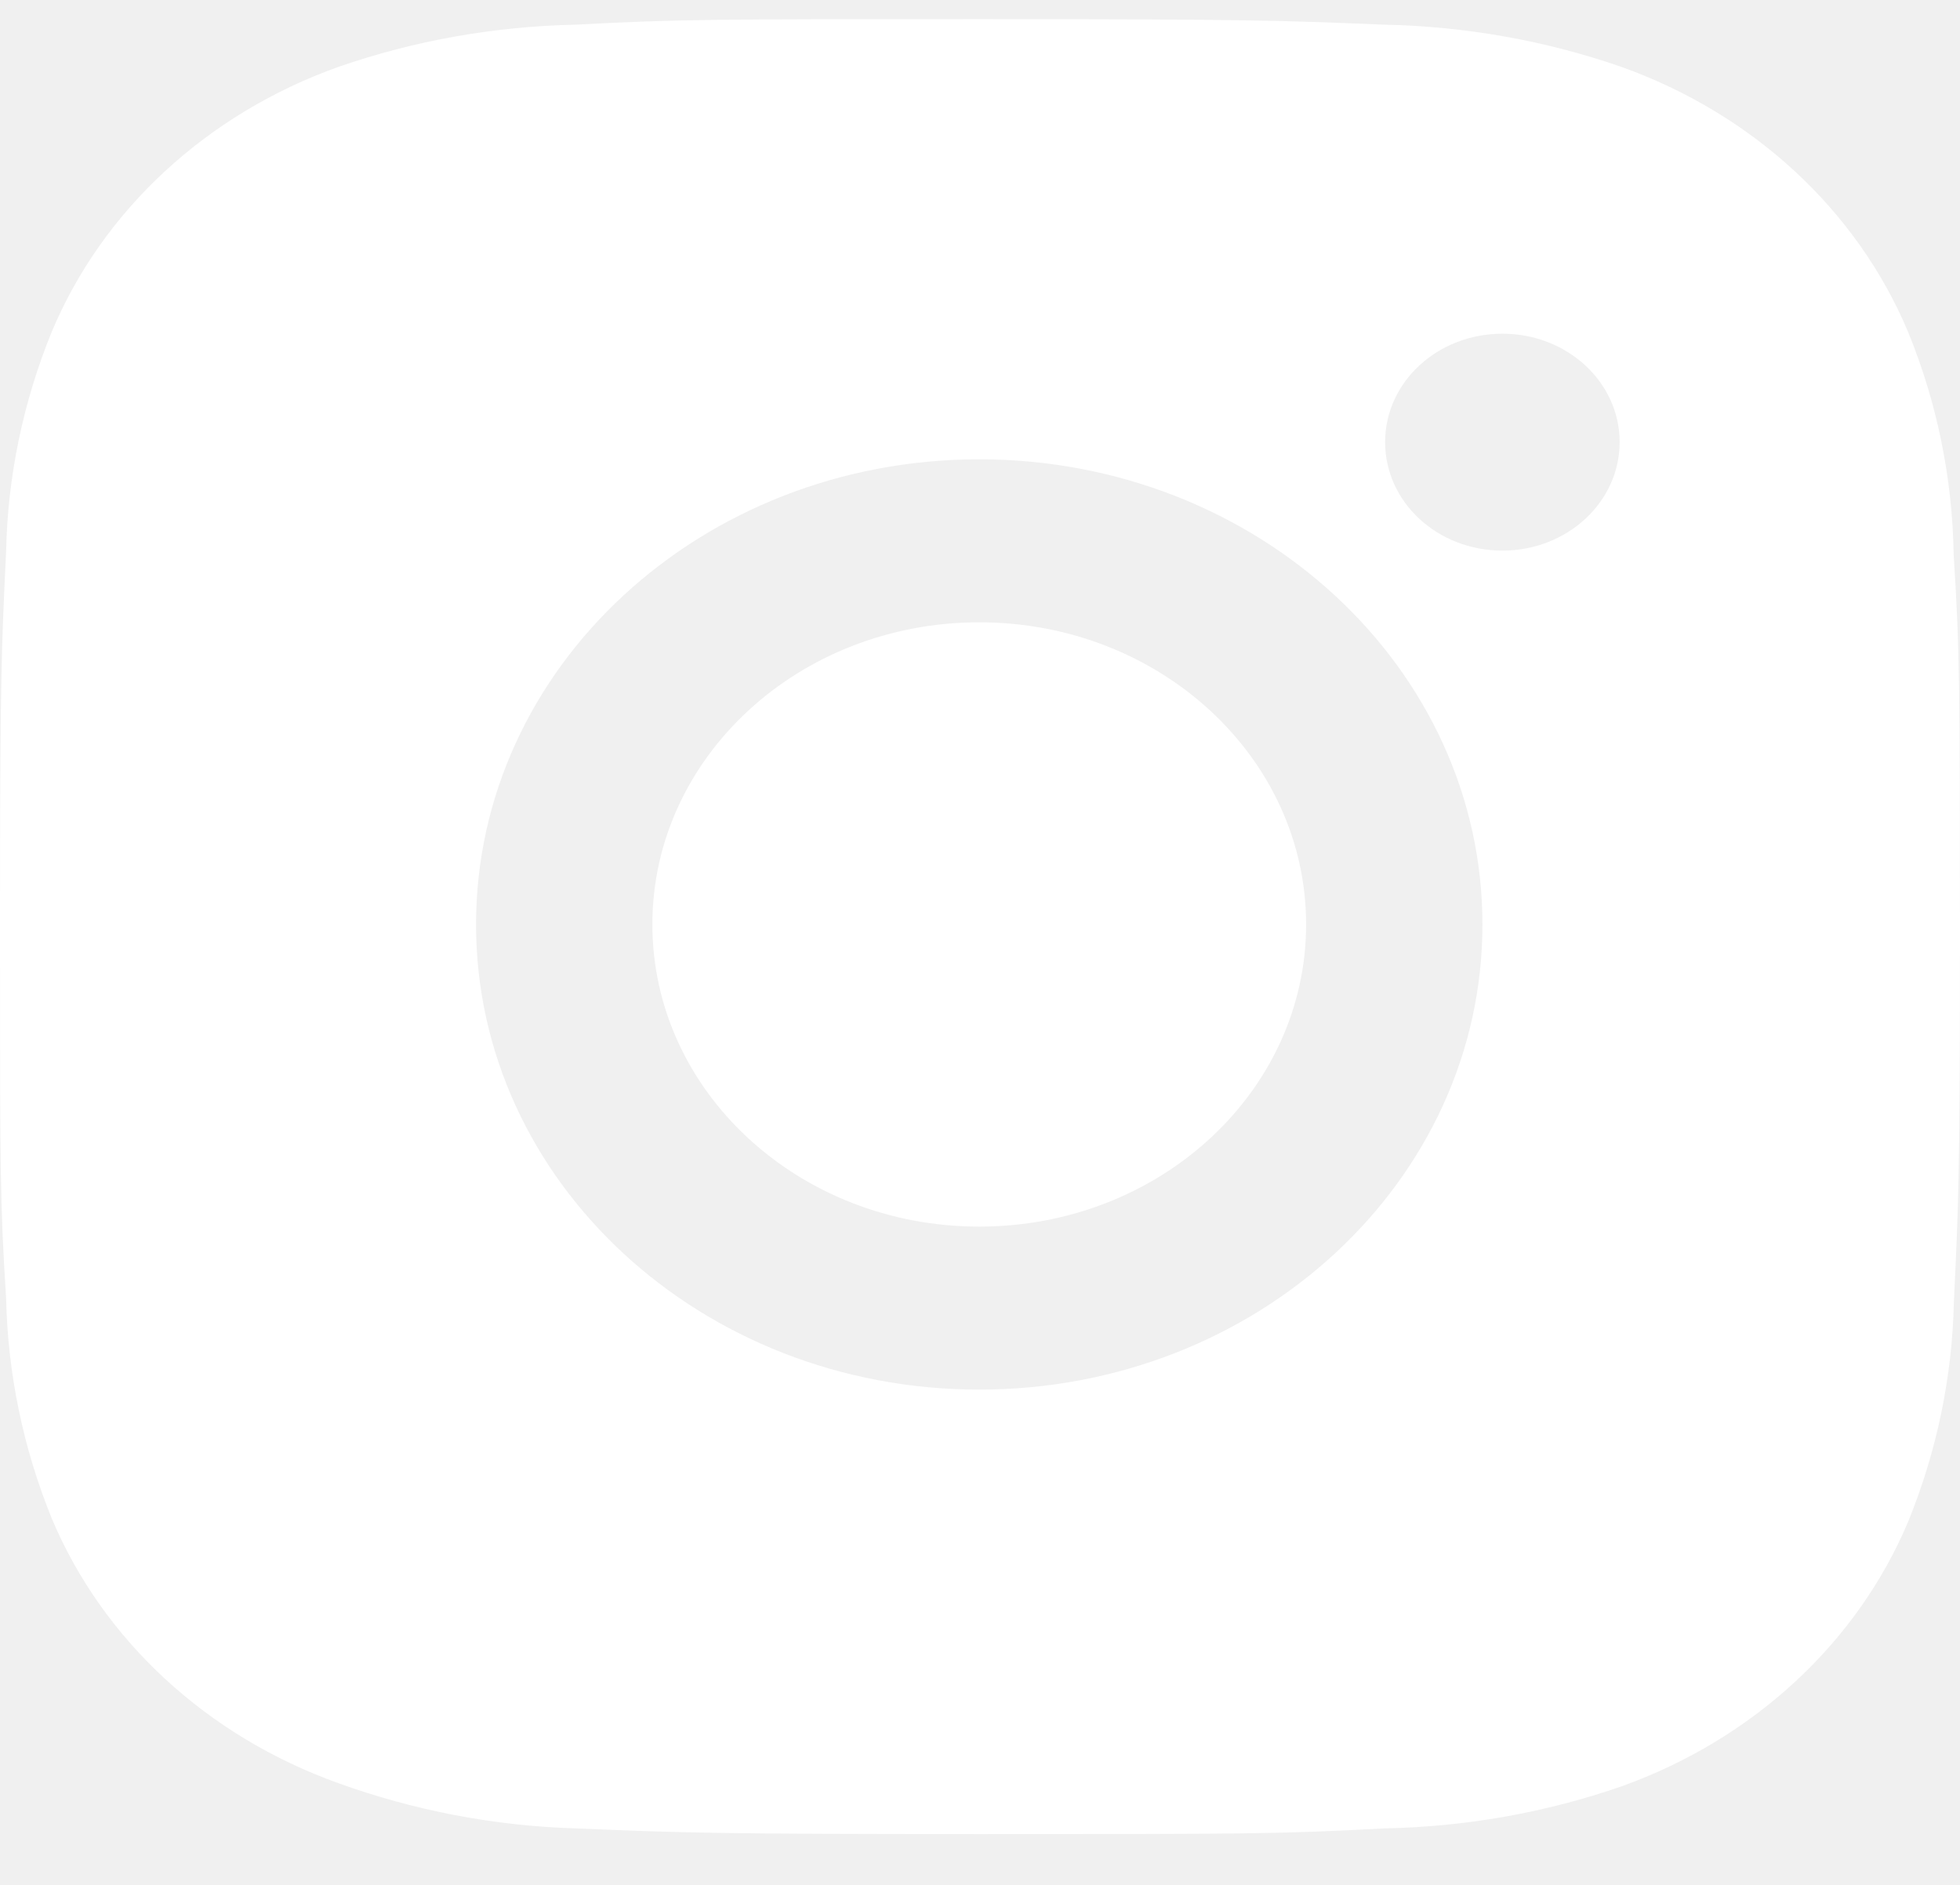
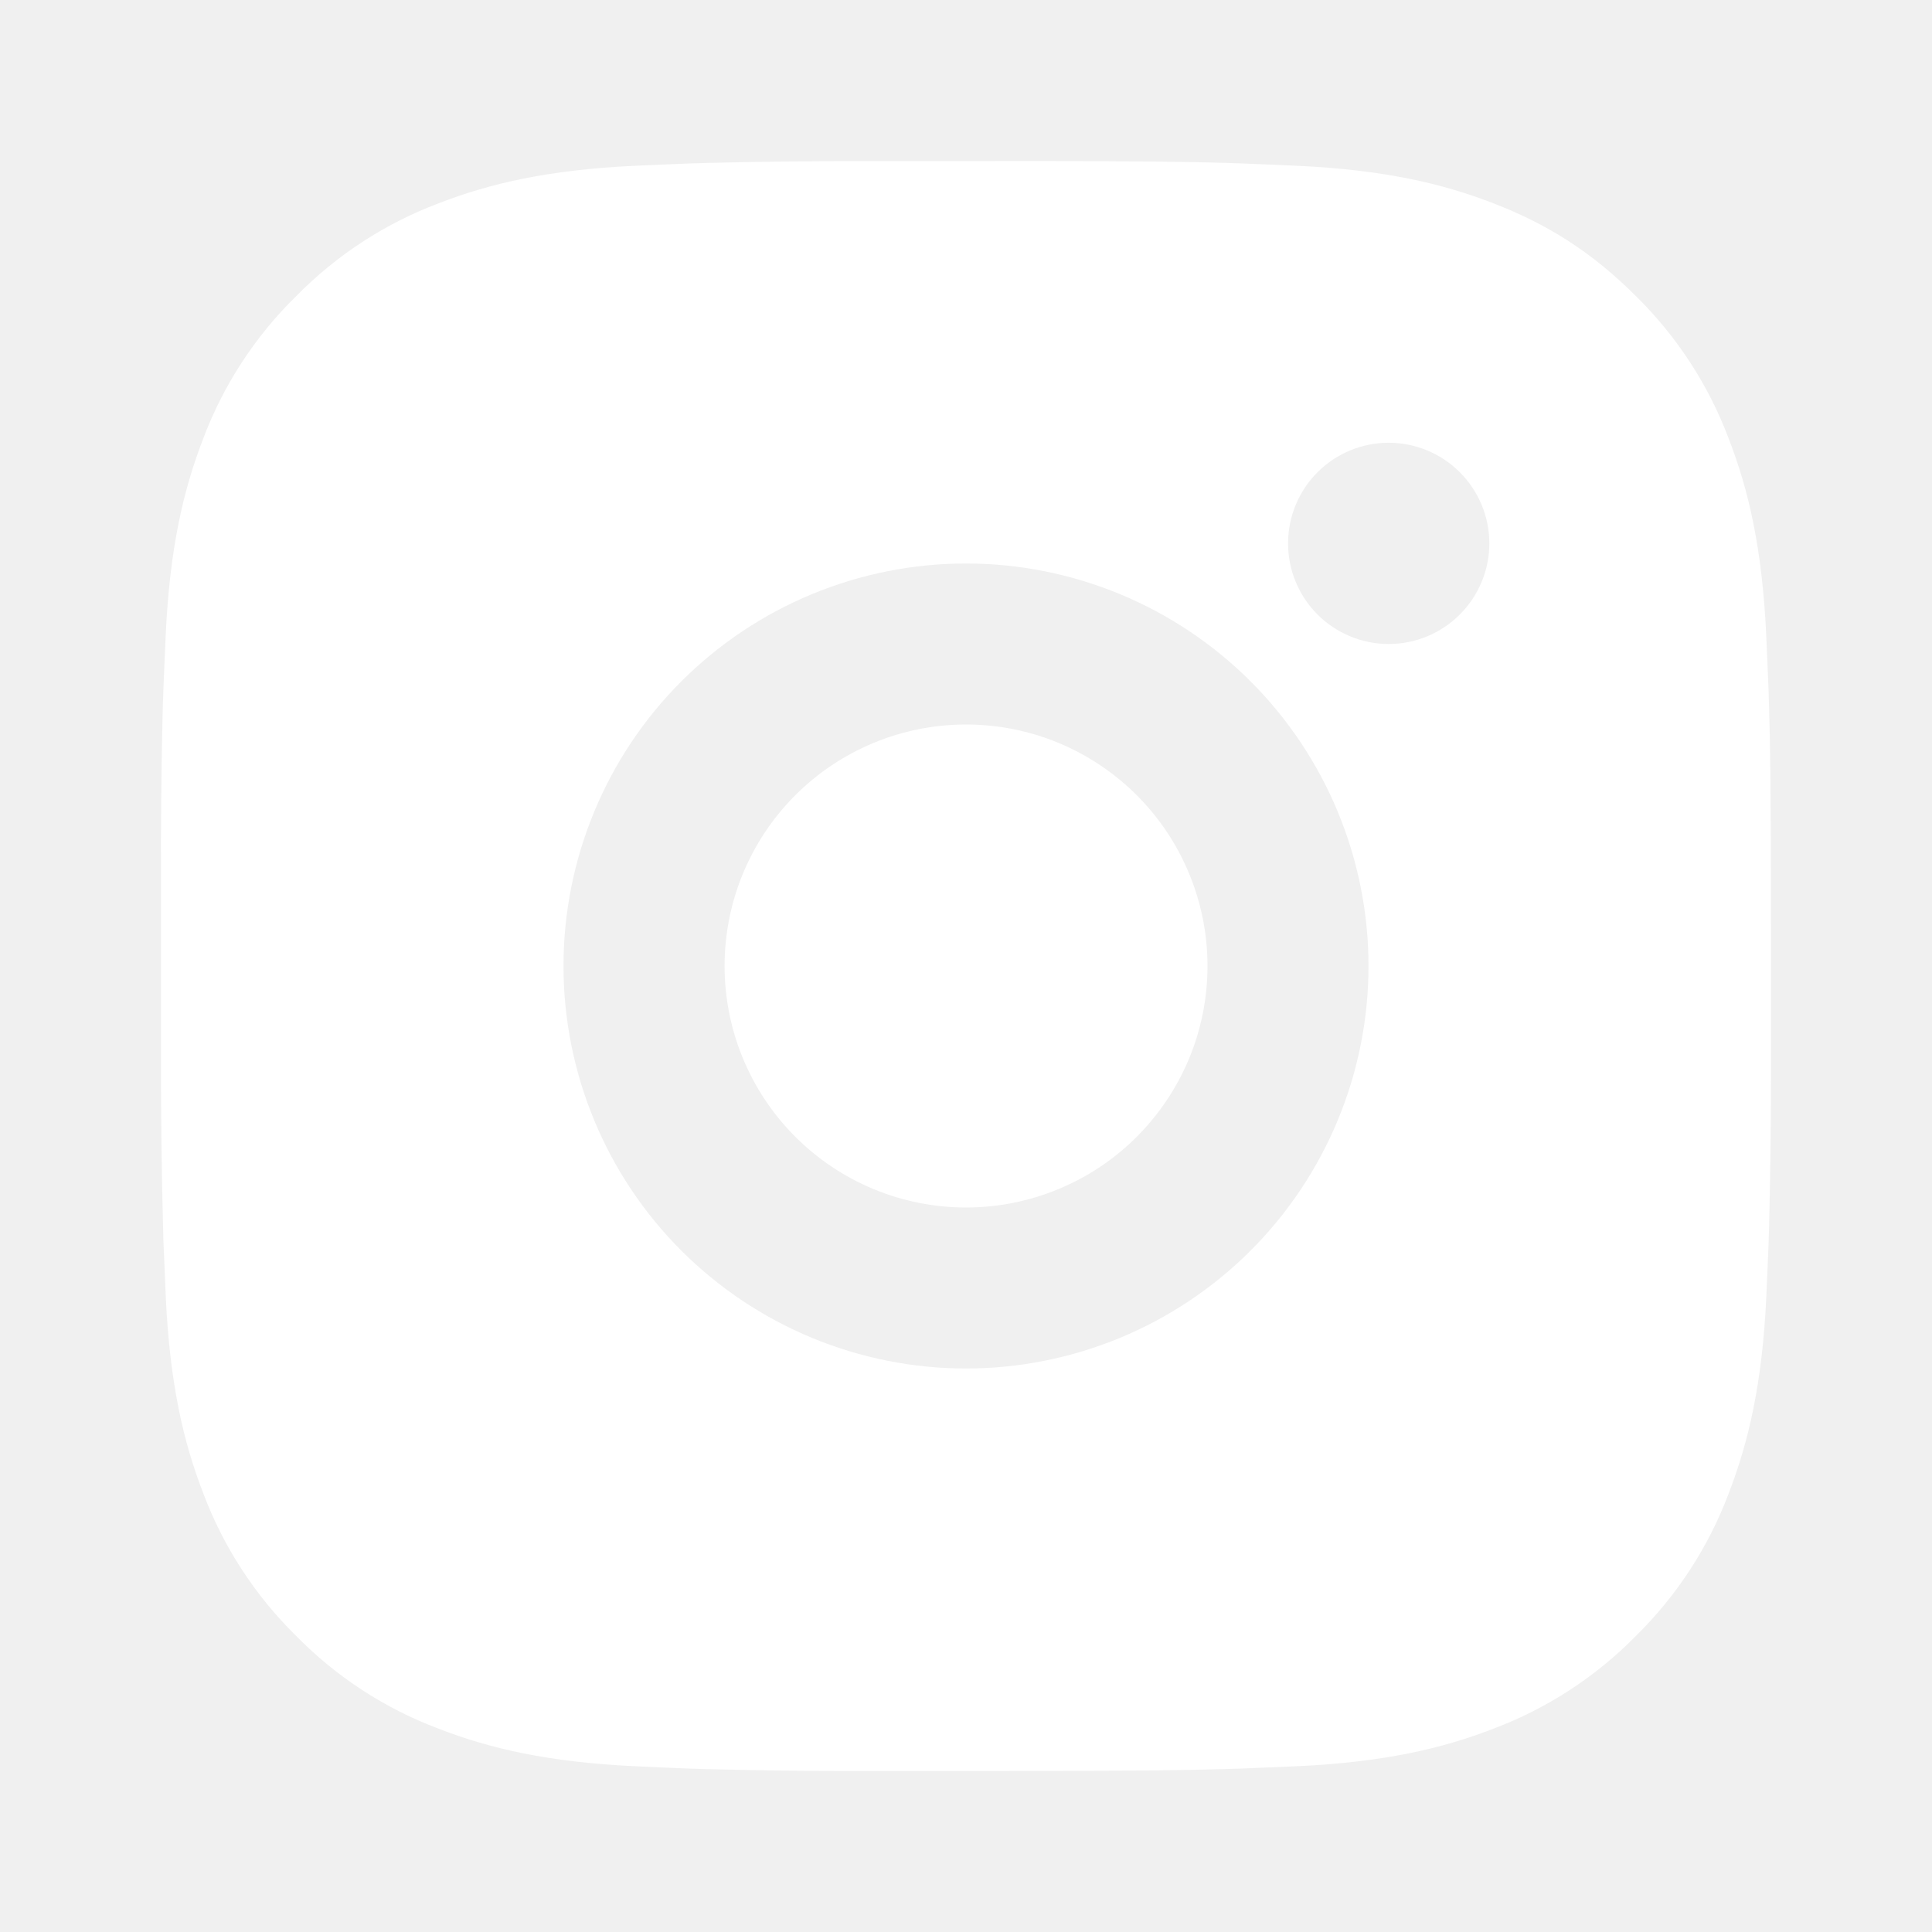
- <svg xmlns="http://www.w3.org/2000/svg" width="26" height="25" viewBox="0 0 26 25" fill="none">
-   <path d="M25.916 7.359C25.9 6.349 25.698 5.346 25.311 4.402C24.634 2.788 23.255 1.512 21.51 0.888C20.501 0.537 19.434 0.349 18.354 0.327C16.965 0.27 16.524 0.254 12.999 0.254C9.473 0.254 9.021 0.254 7.642 0.327C6.564 0.349 5.497 0.537 4.487 0.888C2.742 1.512 1.362 2.788 0.686 4.402C0.306 5.334 0.101 6.321 0.081 7.317C0.019 8.603 0 9.01 0 12.269C0 15.527 -1.49012e-08 15.944 0.081 17.22C0.103 18.218 0.306 19.203 0.686 20.138C1.363 21.75 2.742 23.026 4.489 23.651C5.494 24.014 6.561 24.219 7.643 24.251C9.034 24.309 9.474 24.326 13 24.326C16.526 24.326 16.978 24.326 18.357 24.251C19.435 24.231 20.502 24.043 21.513 23.692C23.258 23.066 24.637 21.79 25.314 20.178C25.694 19.244 25.898 18.259 25.919 17.26C25.981 15.976 26 15.569 26 12.309C25.997 9.05 25.997 8.636 25.916 7.359ZM12.99 18.431C9.302 18.431 6.315 15.67 6.315 12.262C6.315 8.854 9.302 6.092 12.99 6.092C16.674 6.092 19.665 8.854 19.665 12.262C19.665 15.67 16.674 18.431 12.99 18.431ZM19.93 7.303C19.068 7.303 18.374 6.66 18.374 5.864C18.374 5.069 19.068 4.426 19.93 4.426C20.789 4.426 21.485 5.069 21.485 5.864C21.485 6.66 20.789 7.303 19.93 7.303Z" fill="white" />
-   <path d="M12.99 16.269C15.385 16.269 17.326 14.475 17.326 12.261C17.326 10.048 15.385 8.254 12.99 8.254C10.595 8.254 8.654 10.048 8.654 12.261C8.654 14.475 10.595 16.269 12.99 16.269Z" fill="white" />
+ <svg xmlns="http://www.w3.org/2000/svg" width="24" height="24" viewBox="0 0 24 24" fill="none">
+   <path d="M13.028 2C14.153 2.003 14.724 2.009 15.217 2.023L15.411 2.03C15.635 2.038 15.856 2.048 16.123 2.06C17.187 2.11 17.913 2.278 18.55 2.525C19.21 2.779 19.766 3.123 20.322 3.678C20.83 4.178 21.224 4.782 21.475 5.45C21.722 6.087 21.89 6.813 21.94 7.878C21.952 8.144 21.962 8.365 21.97 8.59L21.976 8.784C21.991 9.276 21.997 9.847 21.999 10.972L22 11.718V13.028C22.002 13.757 21.994 14.487 21.977 15.216L21.971 15.41C21.963 15.635 21.953 15.856 21.941 16.122C21.891 17.187 21.721 17.912 21.475 18.55C21.224 19.218 20.83 19.822 20.322 20.322C19.822 20.831 19.217 21.224 18.55 21.475C17.913 21.722 17.187 21.89 16.123 21.94L15.411 21.97L15.217 21.976C14.724 21.99 14.153 21.997 13.028 21.999L12.282 22H10.973C10.243 22.003 9.513 21.995 8.784 21.977L8.59 21.971C8.352 21.962 8.115 21.952 7.878 21.94C6.814 21.89 6.088 21.722 5.45 21.475C4.782 21.224 4.178 20.831 3.679 20.322C3.17 19.822 2.776 19.218 2.525 18.55C2.278 17.913 2.11 17.187 2.06 16.122L2.03 15.41L2.025 15.216C2.006 14.487 1.998 13.757 2 13.028V10.972C1.997 10.243 2.004 9.513 2.022 8.784L2.029 8.59C2.037 8.365 2.047 8.144 2.059 7.878C2.109 6.813 2.277 6.088 2.524 5.45C2.775 4.782 3.17 4.177 3.68 3.678C4.179 3.17 4.783 2.776 5.45 2.525C6.088 2.278 6.813 2.11 7.878 2.06C8.144 2.048 8.366 2.038 8.59 2.03L8.784 2.024C9.513 2.006 10.242 1.999 10.972 2.001L13.028 2ZM12 7C10.674 7 9.402 7.527 8.464 8.464C7.526 9.402 7 10.674 7 12C7 13.326 7.526 14.598 8.464 15.536C9.402 16.473 10.674 17 12 17C13.326 17 14.597 16.473 15.535 15.536C16.473 14.598 17 13.326 17 12C17 10.674 16.473 9.402 15.535 8.464C14.597 7.527 13.326 7 12 7ZM12 9C12.394 9 12.784 9.077 13.148 9.228C13.512 9.379 13.842 9.6 14.121 9.878C14.4 10.157 14.621 10.488 14.771 10.851C14.922 11.215 15 11.605 15 11.999C15 12.393 14.923 12.784 14.772 13.148C14.621 13.512 14.4 13.842 14.122 14.121C13.843 14.4 13.513 14.621 13.149 14.771C12.785 14.922 12.395 15 12.001 15C11.205 15 10.442 14.684 9.879 14.121C9.317 13.559 9.001 12.796 9.001 12C9.001 11.204 9.317 10.441 9.879 9.879C10.442 9.316 11.205 9 12.001 9M17.251 5.5C16.919 5.5 16.601 5.632 16.367 5.866C16.132 6.101 16.001 6.418 16.001 6.75C16.001 7.082 16.132 7.399 16.367 7.634C16.601 7.868 16.919 8 17.251 8C17.582 8 17.9 7.868 18.134 7.634C18.369 7.399 18.501 7.082 18.501 6.75C18.501 6.418 18.369 6.101 18.134 5.866C17.9 5.632 17.582 5.5 17.251 5.5Z" fill="white" />
</svg>
